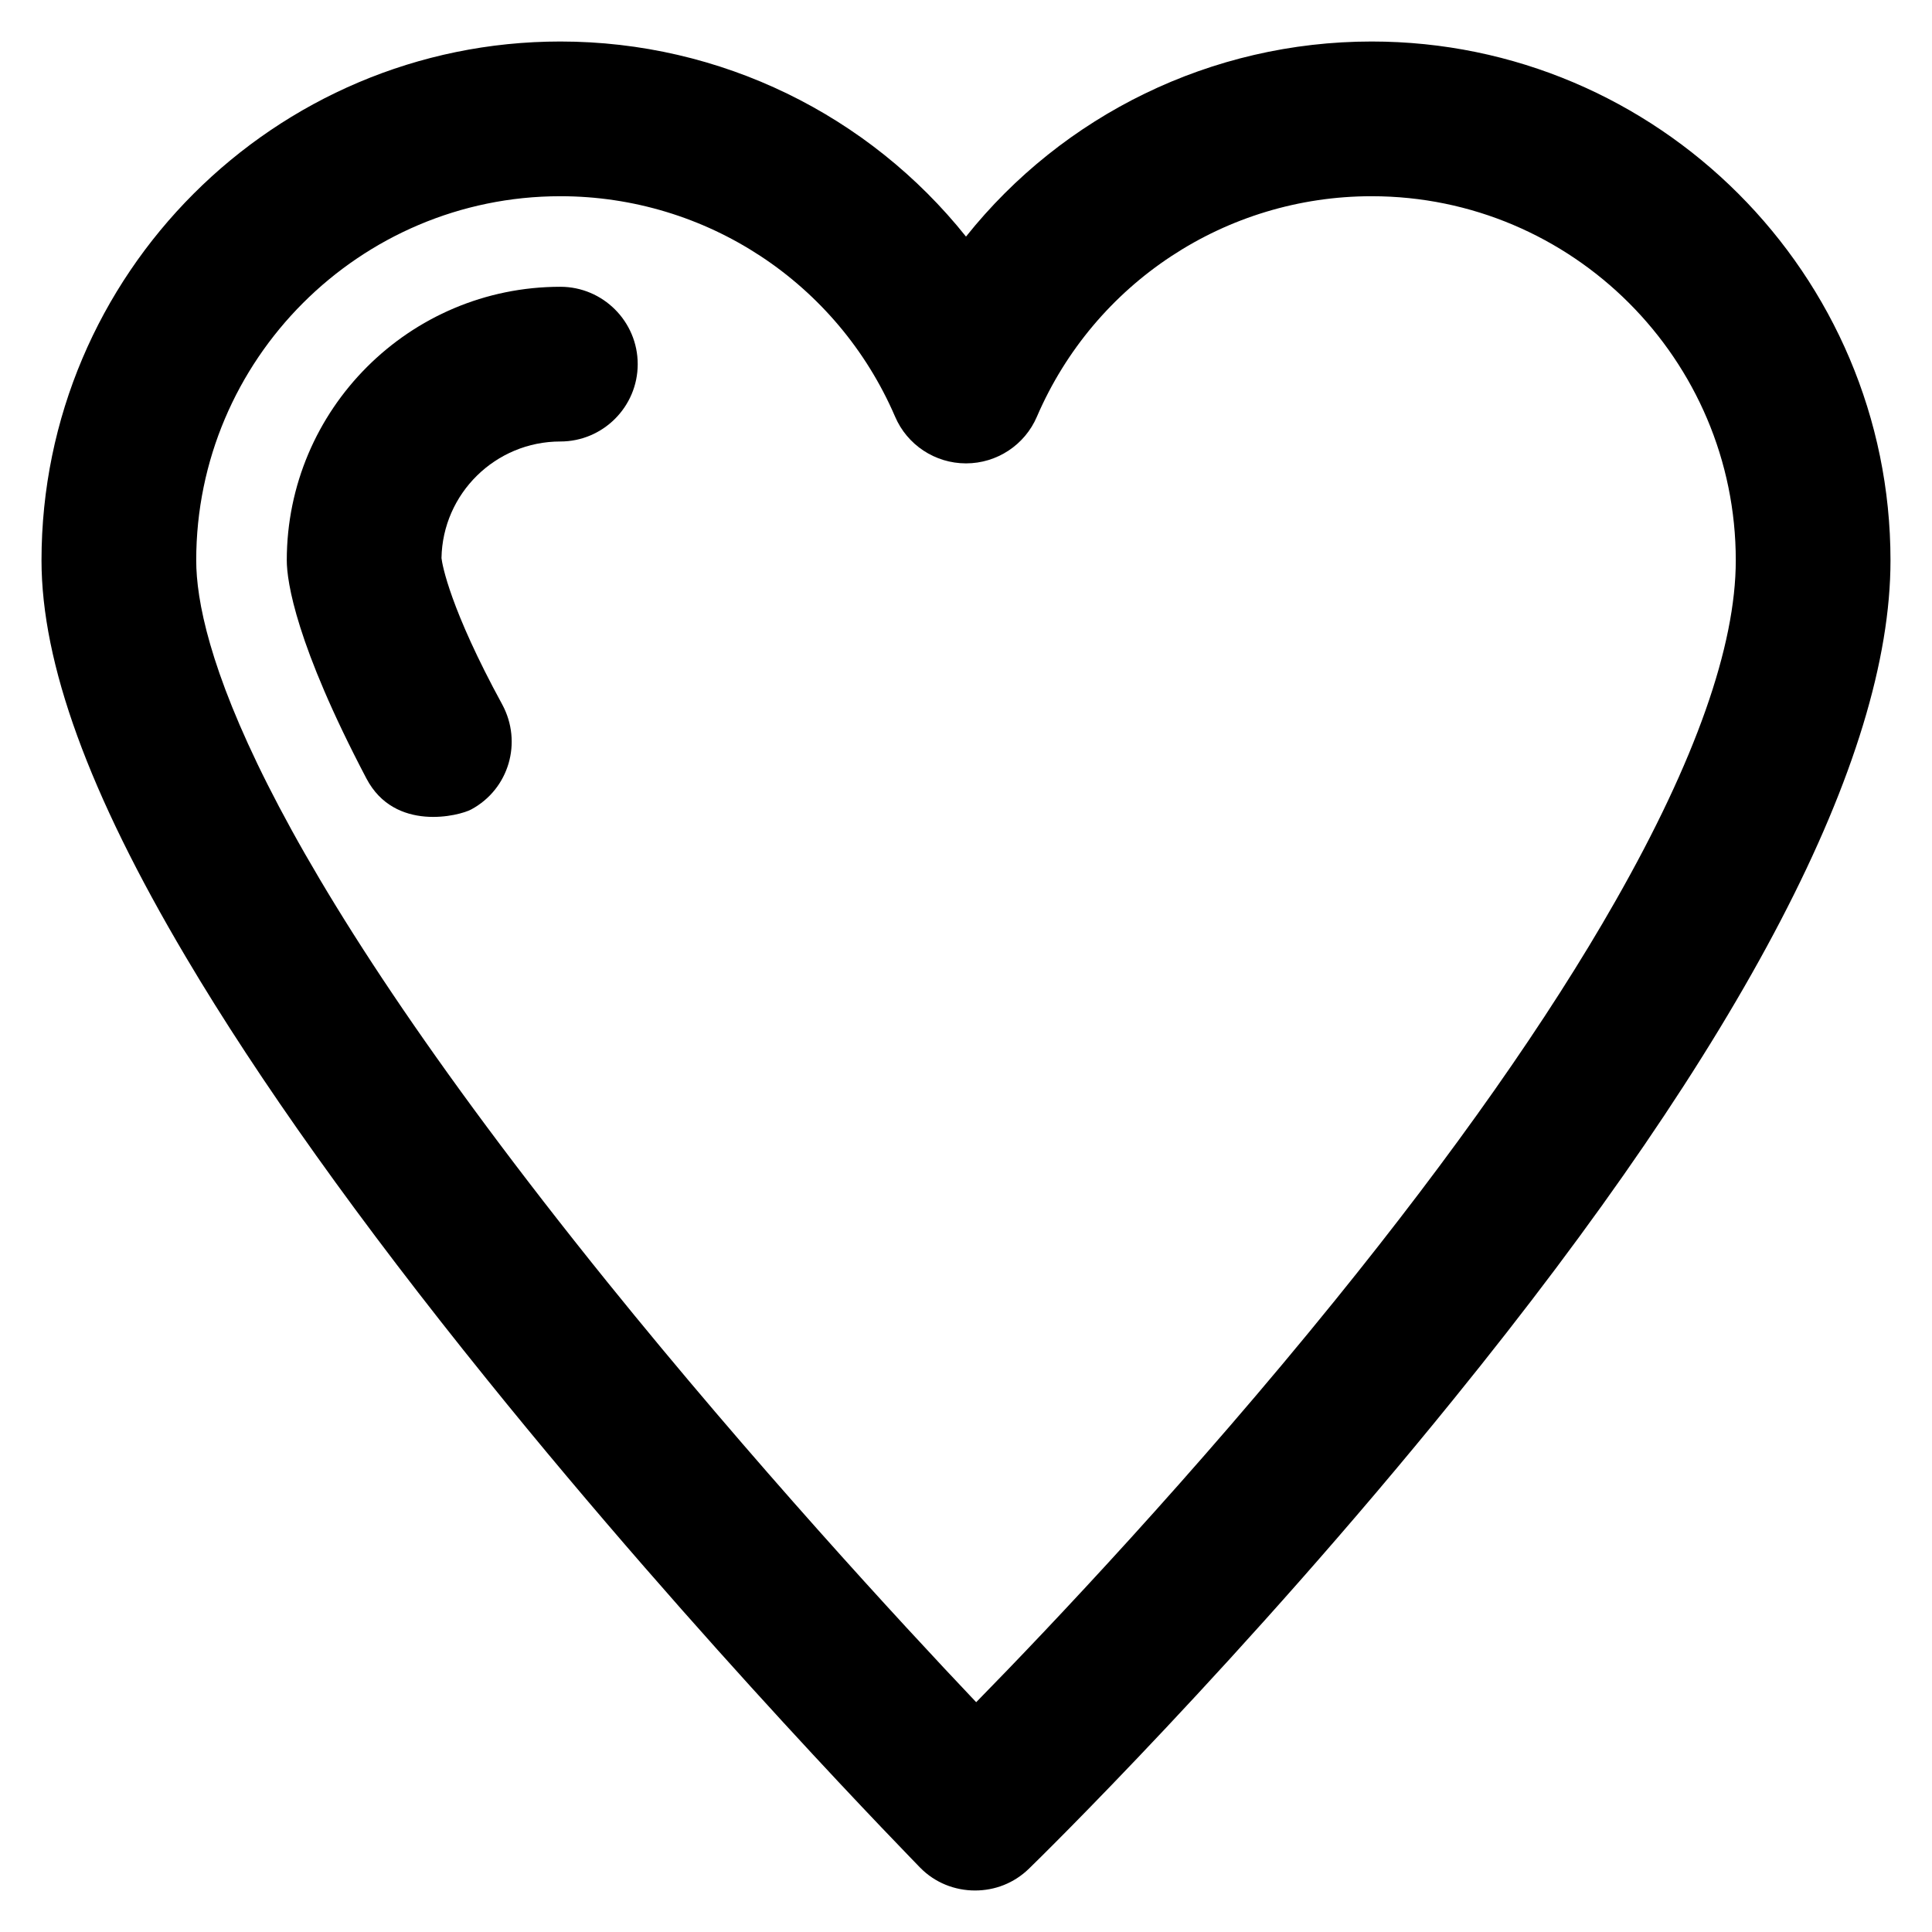
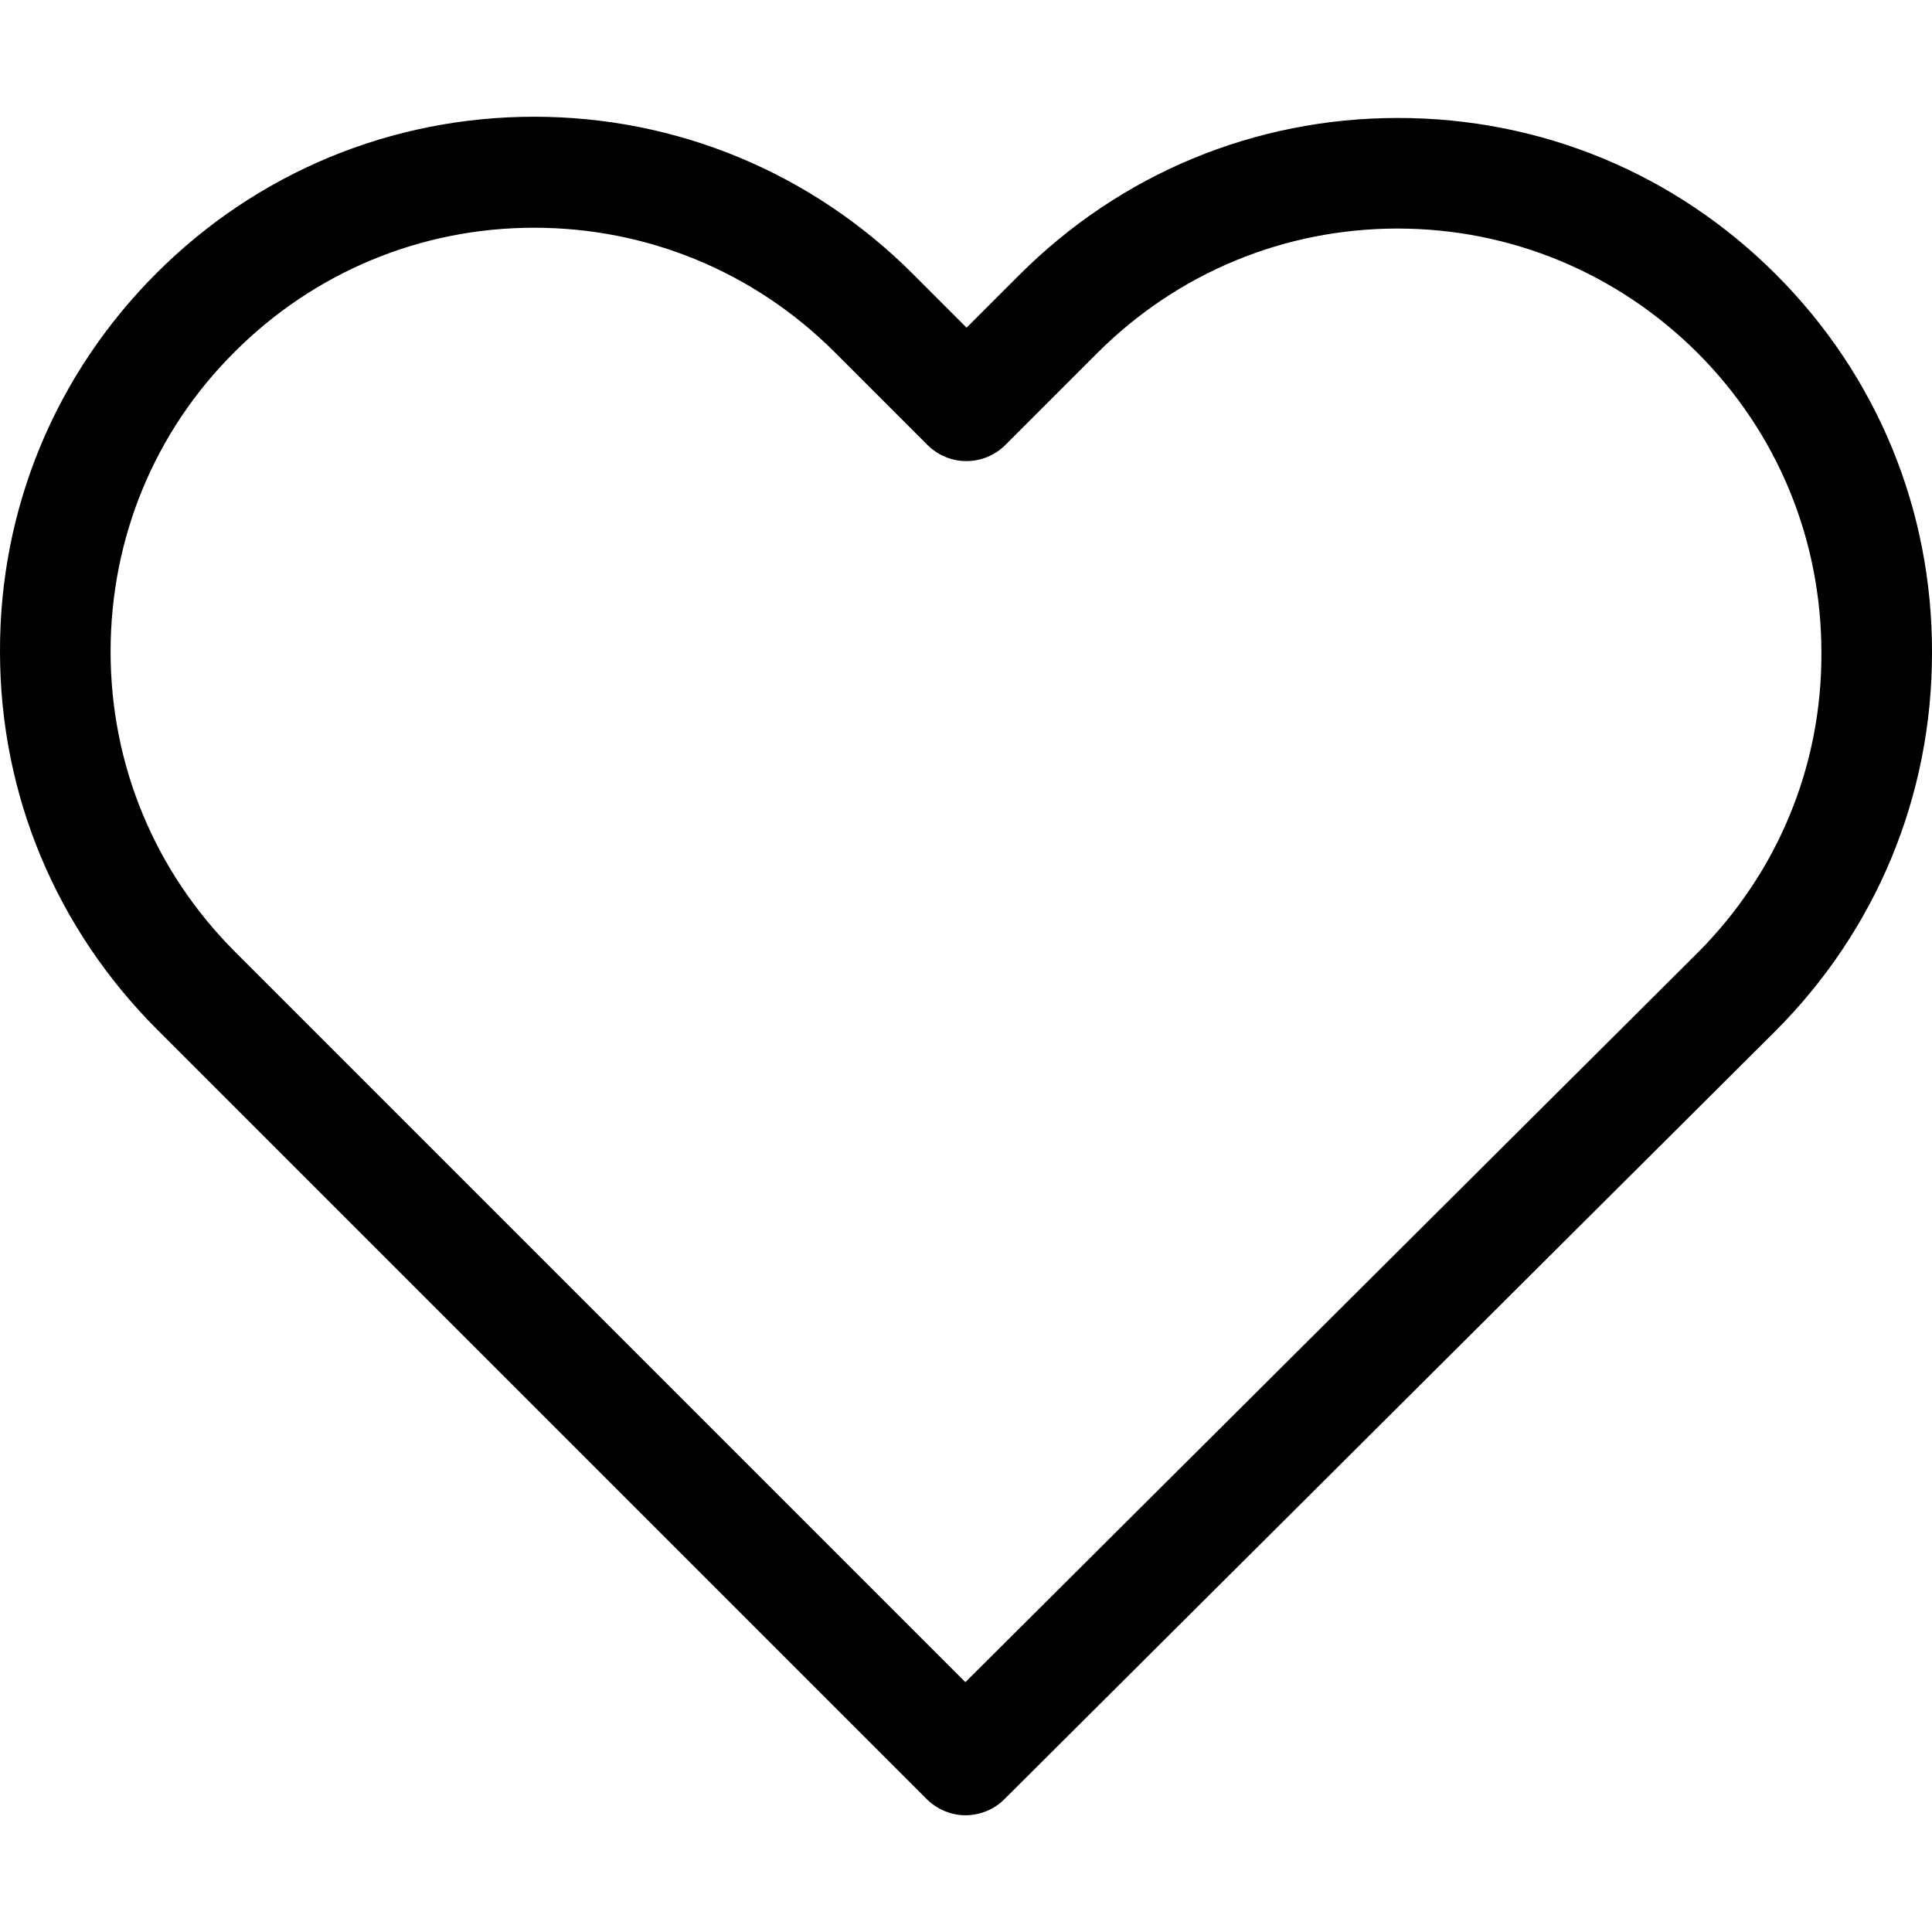
- <svg xmlns="http://www.w3.org/2000/svg" version="1.1" viewBox="0 0 512 512" enable-background="new 0 0 512 512">
+ <svg xmlns="http://www.w3.org/2000/svg" version="1.1" id="Capa_1" x="0" y="0" viewBox="0 0 471.701 471.701" style="enable-background:new 0 0 471.701 471.701;" xml:space="preserve">
  <g>
-     <g>
-       <path d="m363.5,11c-42.5,0-81.8,19.5-107.5,51.7-25.7-32.2-65-51.7-107.5-51.7-75.8,0-137.5,61.7-137.5,137.5 0,27.3 12.5,61.7 38.3,105.2 19.3,32.6 46.1,70.2 79.7,111.8 56.7,70.3 114.3,128.8 114.8,129.4 4,4.1 9.3,6.1 14.6,6.1 5.2,0 10.3-1.9 14.3-5.8 2.3-2.2 57-55.8 112.6-124.5 76.8-94.7 115.7-169.5 115.7-222.2 0-75.8-61.7-137.5-137.5-137.5zm64.6,227.8c-17.8,31.3-42.8,66.9-74.3,105.8-37.3,46.1-75.1,86.1-95.1,106.5-20.3-21.4-59.2-63.6-97.8-111.4-94.7-117.4-108.9-170.2-108.9-191.2 0-53.2 43.3-96.5 96.5-96.5 38.6,0 73.4,22.9 88.7,58.4 3.2,7.5 10.6,12.4 18.8,12.4s15.6-4.9 18.8-12.4c15.3-35.5 50.1-58.4 88.7-58.4 53.2,0 96.5,43.3 96.5,96.5 0,22.7-10.7,53.1-31.9,90.3z" />
-       <path d="m148.5,76c-40,0-72.5,32.5-72.5,72.5 0,5.7 2.5,22.4 21.1,57.8 7.5,14.3 24.7,9.9 27.8,8.2 10-5.4 13.6-17.8 8.2-27.8-13.8-25.3-15.9-37-16.1-38.8 0.3-17.1 14.3-30.9 31.5-30.9 11.3,0 20.5-9.2 20.5-20.5s-9.2-20.5-20.5-20.5z" />
-     </g>
+     <path d="M433.601,67.001c-24.7-24.7-57.4-38.2-92.3-38.2s-67.7,13.6-92.4,38.3l-12.9,12.9l-13.1-13.1   c-24.7-24.7-57.6-38.4-92.5-38.4c-34.8,0-67.6,13.6-92.2,38.2c-24.7,24.7-38.3,57.5-38.2,92.4c0,34.9,13.7,67.6,38.4,92.3   l187.8,187.8c2.6,2.6,6.1,4,9.5,4c3.4,0,6.9-1.3,9.5-3.9l188.2-187.5c24.7-24.7,38.3-57.5,38.3-92.4   C471.801,124.501,458.301,91.701,433.601,67.001z M414.401,232.701l-178.7,178l-178.3-178.3c-19.6-19.6-30.4-45.6-30.4-73.3   s10.7-53.7,30.3-73.2c19.5-19.5,45.5-30.3,73.1-30.3c27.7,0,53.8,10.8,73.4,30.4l22.6,22.6c5.3,5.3,13.8,5.3,19.1,0l22.4-22.4   c19.6-19.6,45.7-30.4,73.3-30.4c27.6,0,53.6,10.8,73.2,30.3c19.6,19.6,30.3,45.6,30.3,73.3   C444.801,187.101,434.001,213.101,414.401,232.701z" />
  </g>
+   <g>
+ </g>
+   <g>
+ </g>
+   <g>
+ </g>
+   <g>
+ </g>
+   <g>
+ </g>
+   <g>
+ </g>
+   <g>
+ </g>
+   <g>
+ </g>
+   <g>
+ </g>
+   <g>
+ </g>
+   <g>
+ </g>
+   <g>
+ </g>
+   <g>
+ </g>
+   <g>
+ </g>
+   <g>
+ </g>
</svg>
